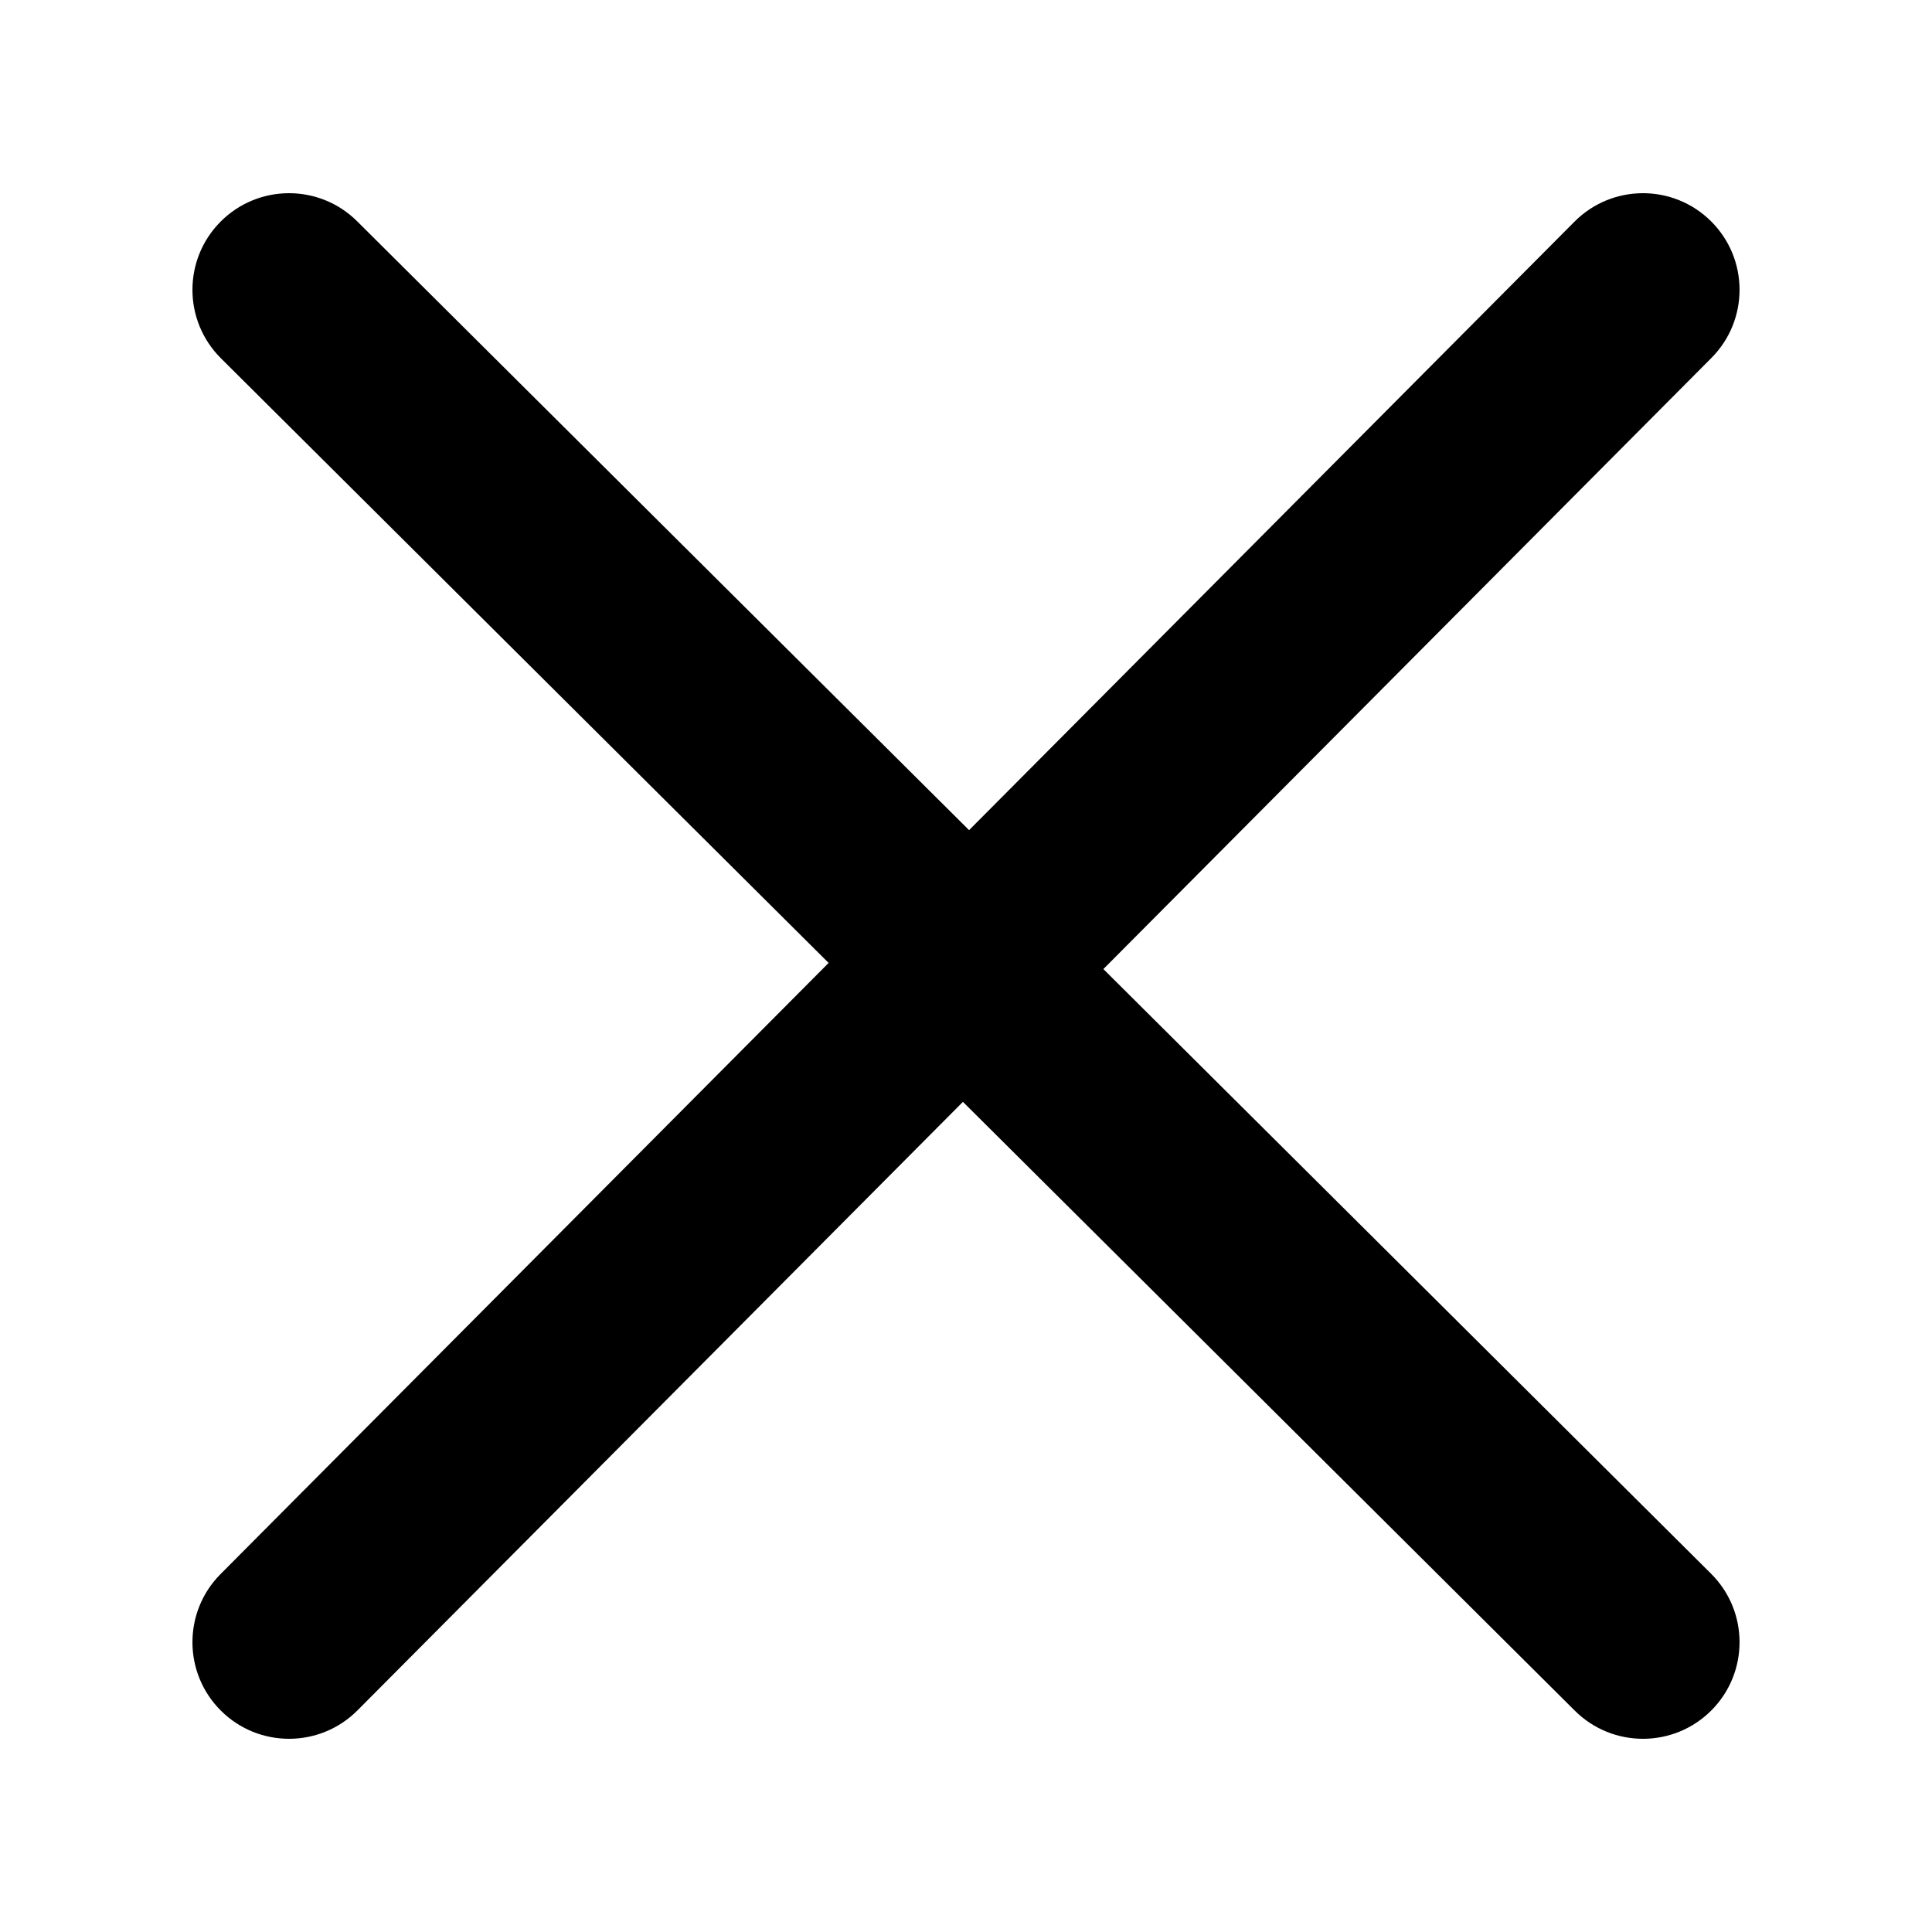
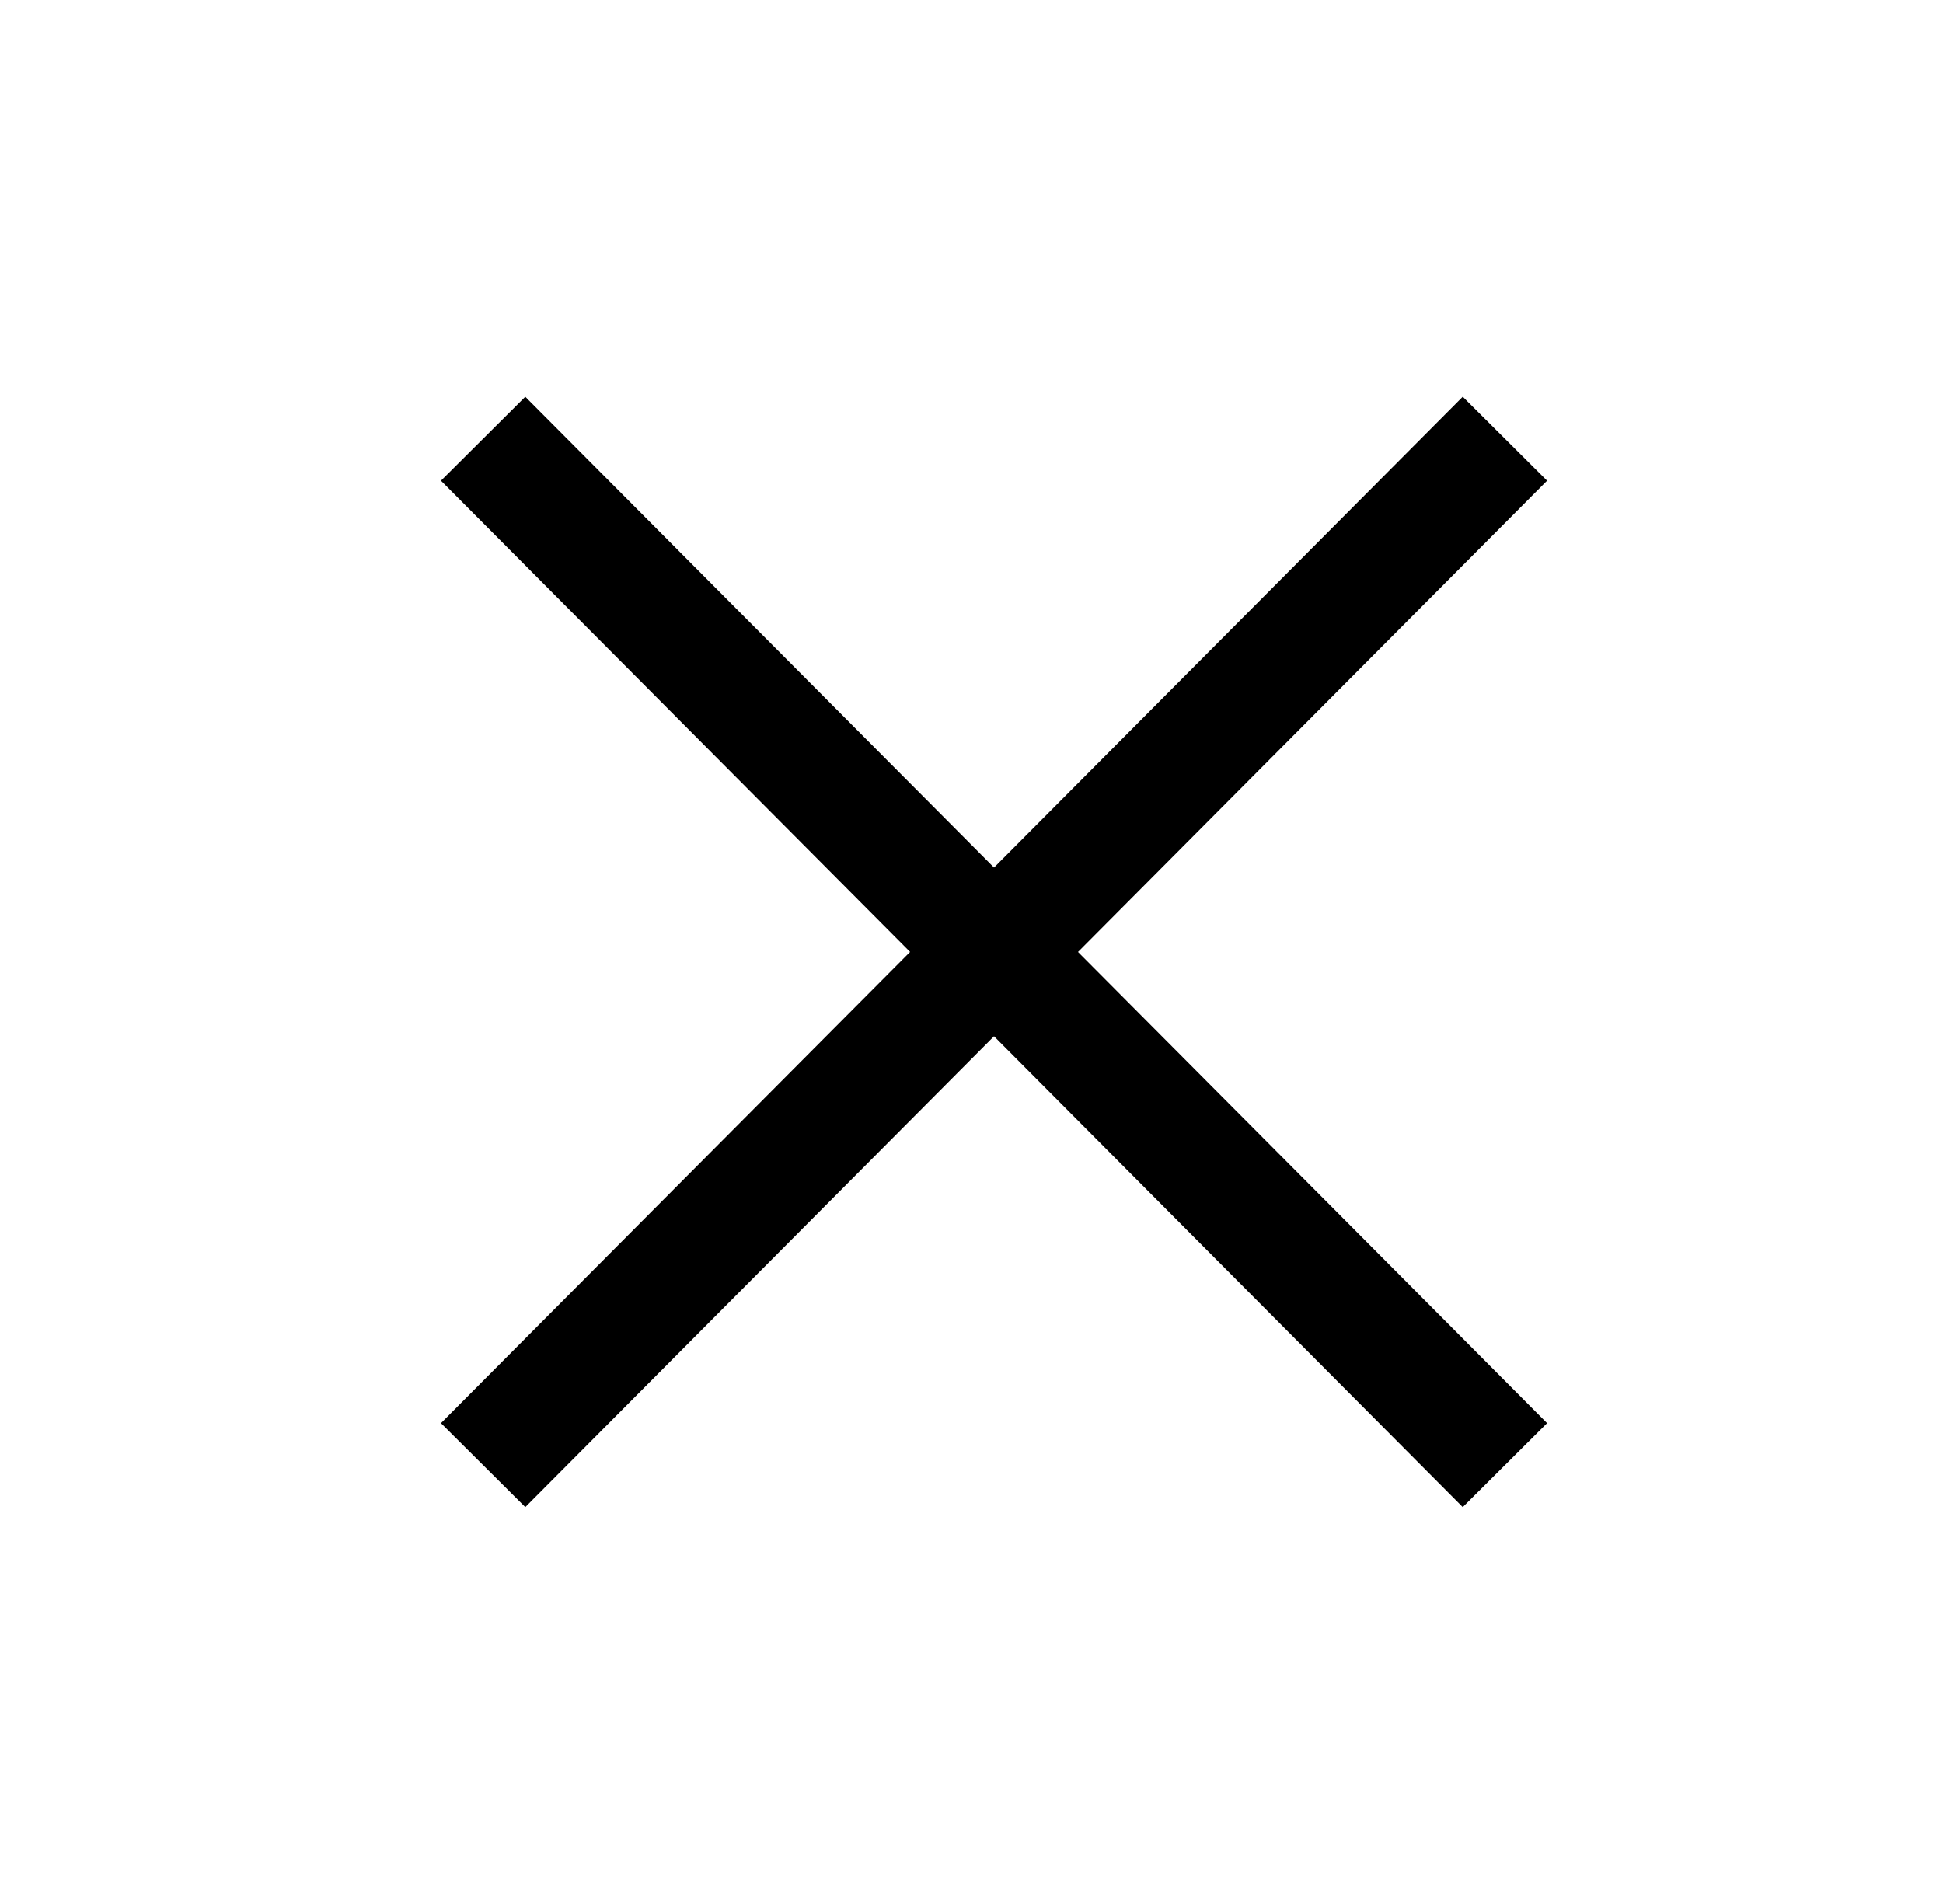
- <svg xmlns="http://www.w3.org/2000/svg" t="1557393851512" class="icon" style="" viewBox="0 0 1024 1024" version="1.1" p-id="3005" width="200" height="200">
+ <svg xmlns="http://www.w3.org/2000/svg" t="1583657722511" class="icon" viewBox="0 0 1045 1024" version="1.1" p-id="6219" width="48.984" height="48">
  <defs>
    <style type="text/css" />
  </defs>
-   <path d="M510.37 584.01L189.495 906.512c-19.945 20.045-52.362 20.126-72.407 0.182-20.045-19.944-20.126-52.362-0.182-72.408l322.281-323.914-322.098-320.478c-20.045-19.944-20.127-52.362-0.184-72.407 19.944-20.045 52.362-20.128 72.407-0.183L513.629 439.99l320.877-322.504c19.945-20.045 52.362-20.126 72.407-0.182 20.045 19.944 20.126 52.362 0.182 72.408L584.814 513.627l322.098 320.478c20.045 19.944 20.127 52.362 0.184 72.407-19.944 20.045-52.362 20.128-72.407 0.183L510.371 584.01z" fill="#000000" p-id="3006" />
+   <path d="M282.517 213.376l-45.355 45.163L489.472 512 237.163 765.461l45.355 45.163L534.613 557.355l252.096 253.269 45.355-45.163-252.288-253.44 252.288-253.483-45.355-45.163L534.613 466.624l-252.096-253.227z" p-id="6220" />
</svg>
